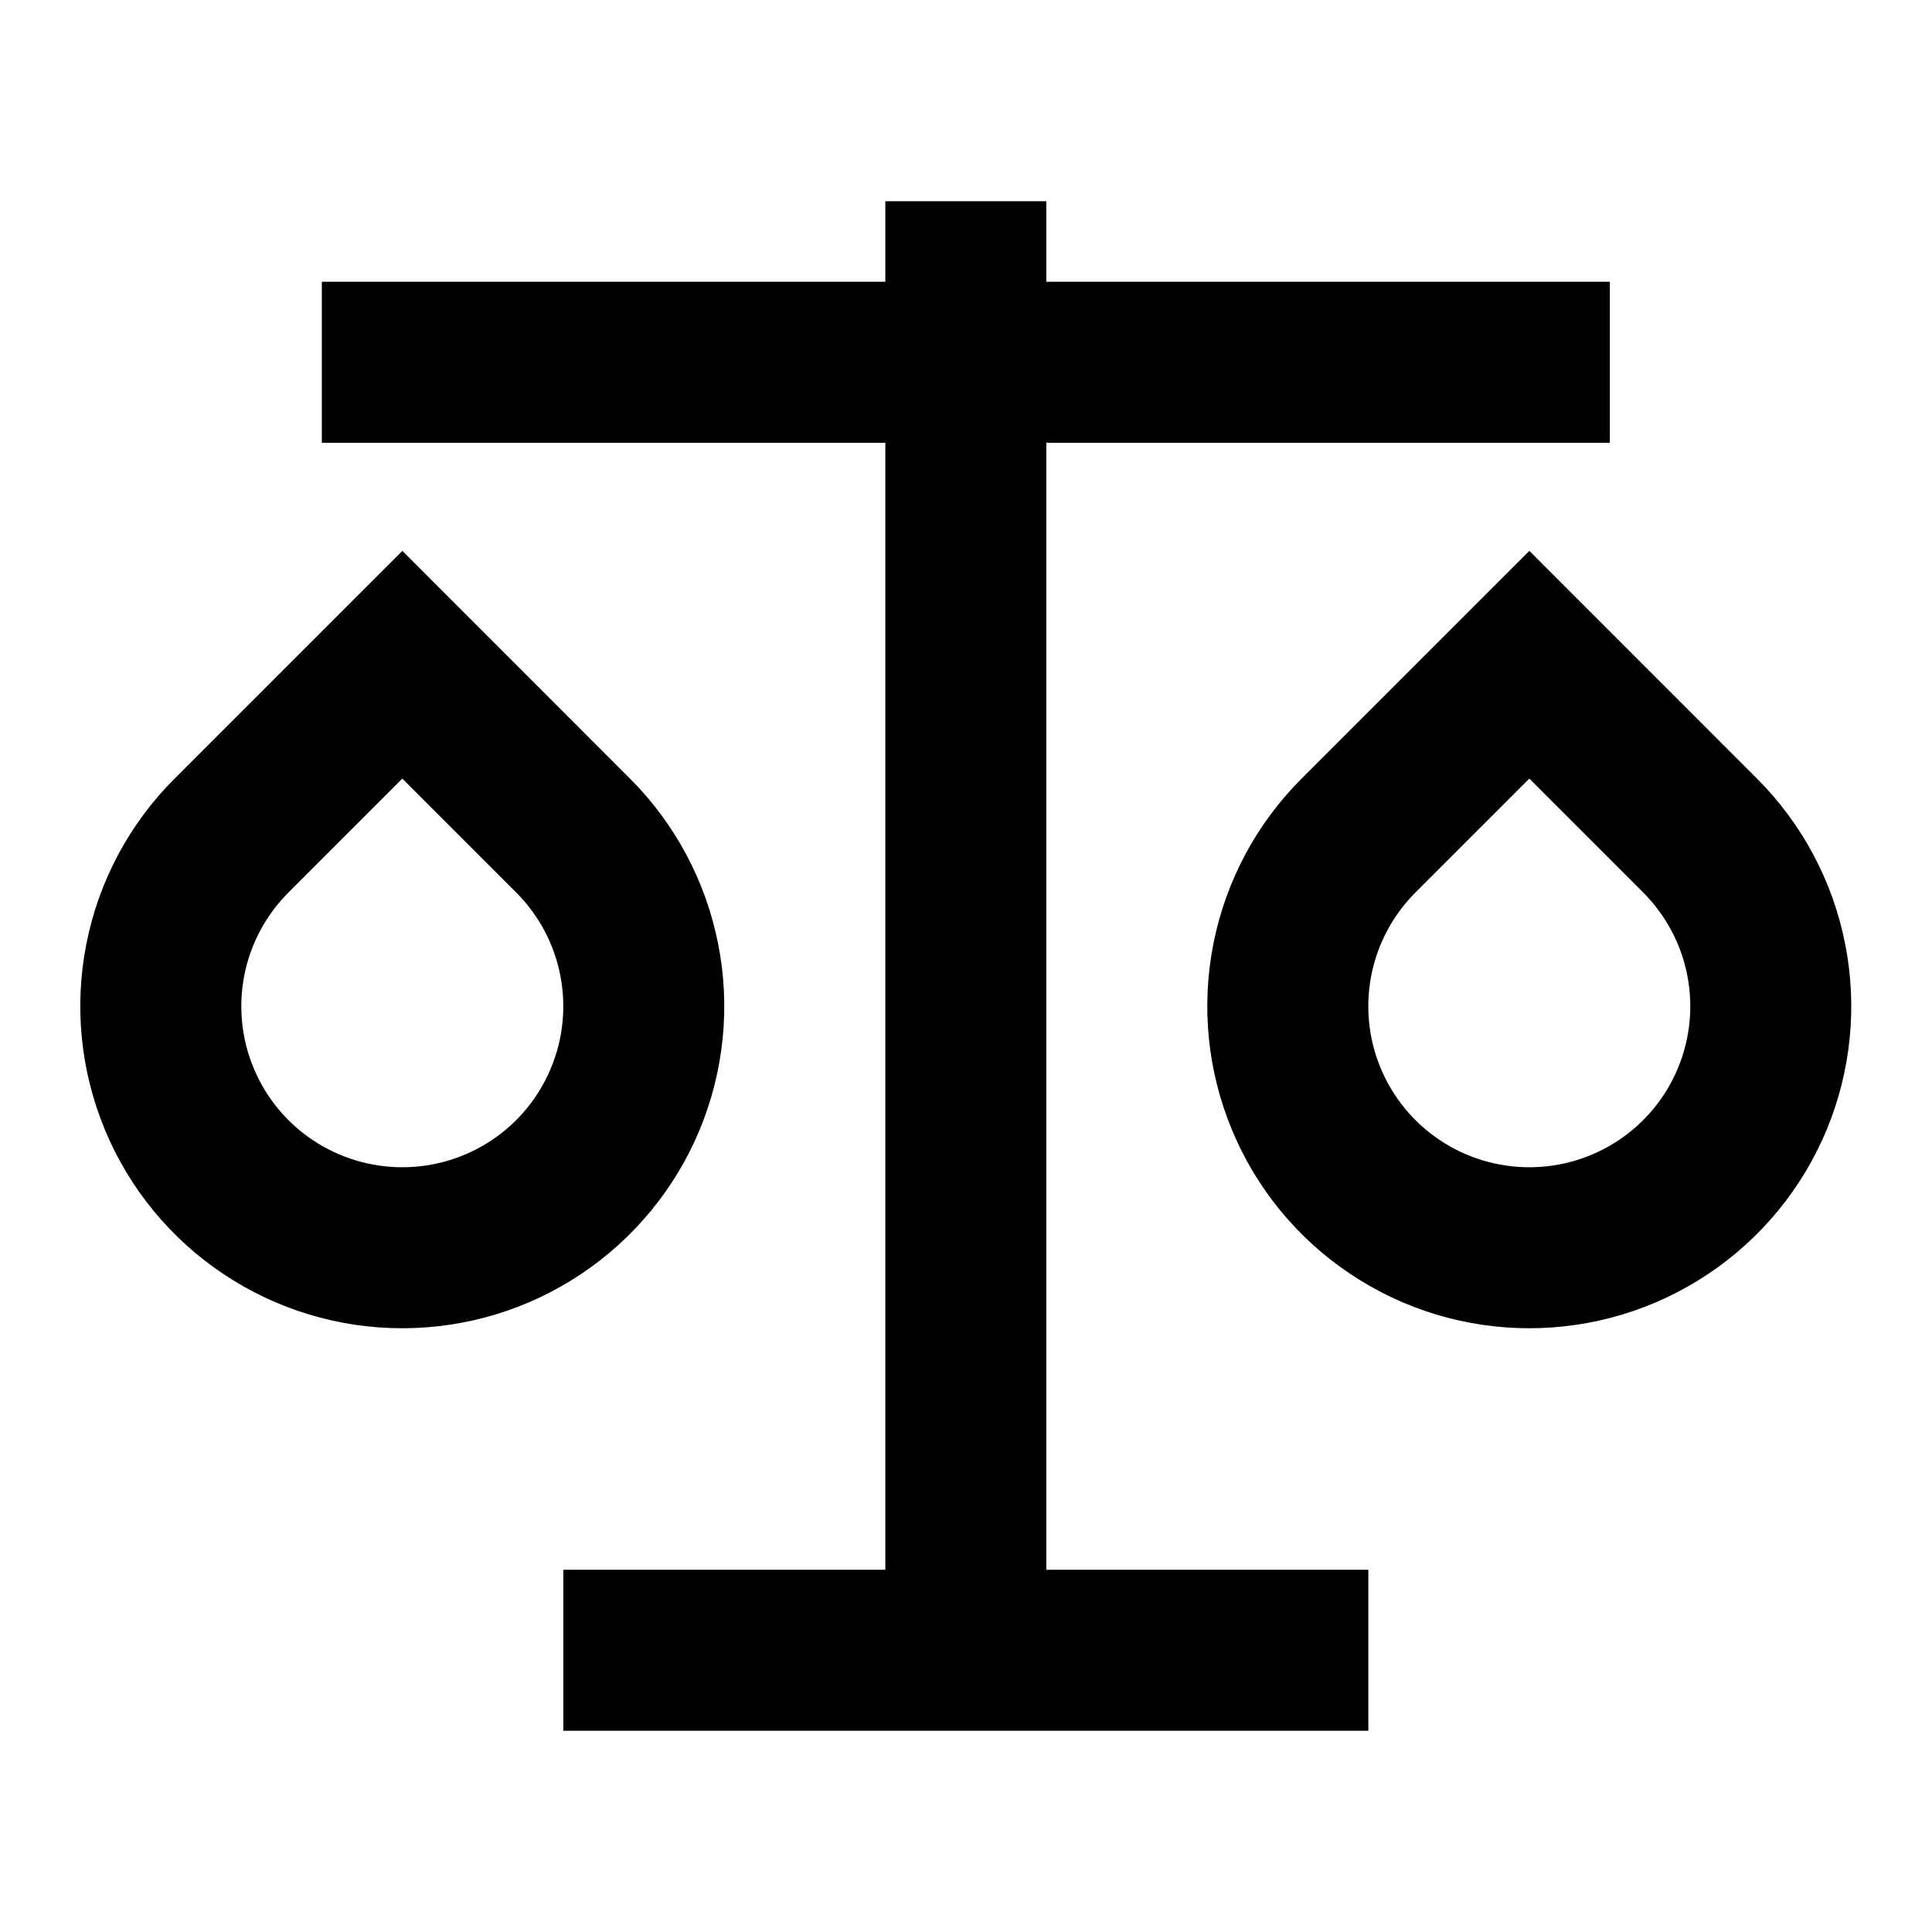
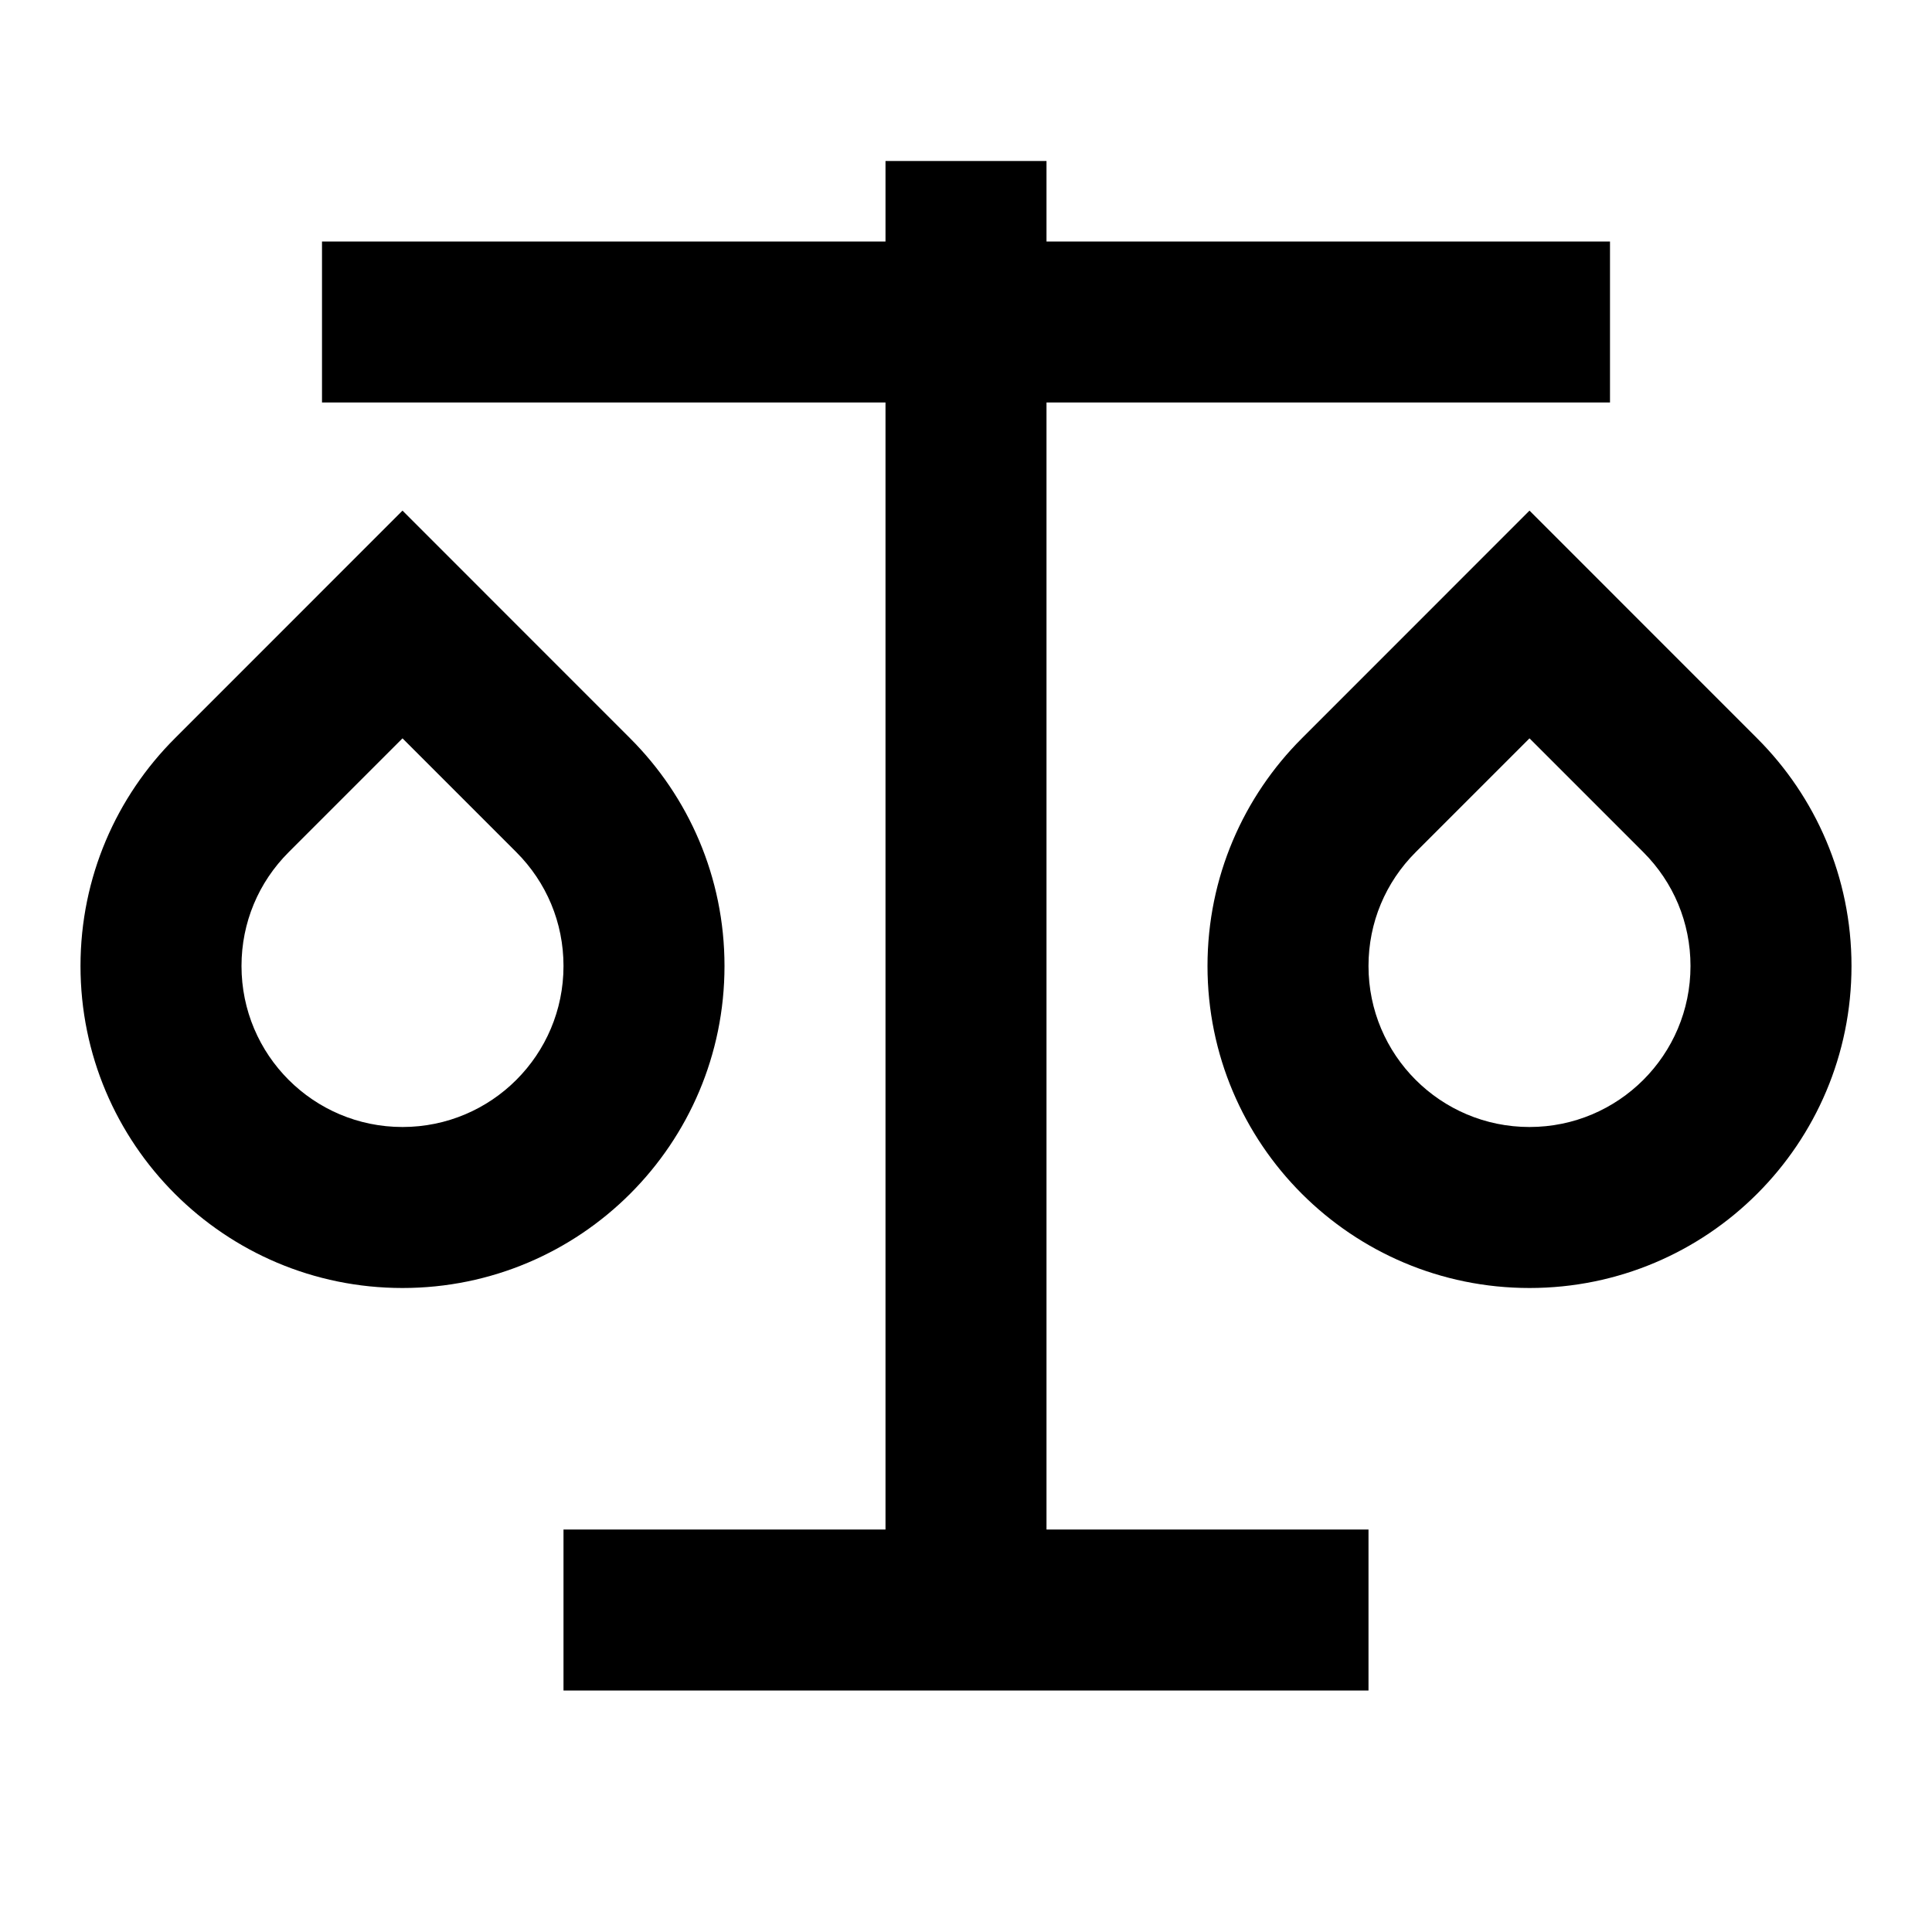
<svg xmlns="http://www.w3.org/2000/svg" id="compare" viewBox="0 0 24 24">
-   <path d="M12.998 2.5V3.5H19.998V5.5H12.998V19.5H16.998V21.5H6.998V19.5H10.998V5.5H3.998V3.5H10.998V2.5H12.998ZM4.998 6.843L7.826 9.672C8.385 10.231 8.766 10.944 8.92 11.72C9.075 12.496 8.995 13.3 8.693 14.031C8.39 14.762 7.877 15.387 7.219 15.826C6.562 16.266 5.788 16.5 4.997 16.5C4.206 16.5 3.433 16.266 2.775 15.826C2.117 15.387 1.604 14.762 1.302 14.031C0.999 13.3 0.92 12.496 1.074 11.72C1.228 10.944 1.609 10.231 2.169 9.672L4.998 6.843ZM18.998 6.843L21.826 9.672C22.385 10.231 22.766 10.944 22.92 11.72C23.075 12.496 22.995 13.3 22.693 14.031C22.39 14.762 21.877 15.387 21.219 15.826C20.561 16.266 19.788 16.5 18.997 16.5C18.206 16.5 17.433 16.266 16.775 15.826C16.117 15.387 15.604 14.762 15.302 14.031C14.999 13.3 14.92 12.496 15.074 11.72C15.228 10.944 15.609 10.231 16.169 9.672L18.998 6.843ZM4.998 9.672L3.584 11.086C3.304 11.366 3.113 11.722 3.036 12.11C2.959 12.498 2.998 12.9 3.15 13.266C3.301 13.631 3.557 13.944 3.886 14.163C4.215 14.383 4.602 14.5 4.998 14.5C5.393 14.5 5.78 14.383 6.109 14.163C6.438 13.944 6.694 13.631 6.845 13.266C6.997 12.9 7.036 12.498 6.959 12.11C6.882 11.722 6.691 11.366 6.412 11.086L4.998 9.672ZM18.998 9.672L17.584 11.086C17.304 11.366 17.113 11.722 17.036 12.11C16.959 12.498 16.998 12.9 17.15 13.266C17.301 13.631 17.558 13.944 17.886 14.163C18.215 14.383 18.602 14.5 18.998 14.5C19.393 14.5 19.78 14.383 20.109 14.163C20.438 13.944 20.694 13.631 20.845 13.266C20.997 12.9 21.036 12.498 20.959 12.11C20.882 11.722 20.691 11.366 20.412 11.086L18.998 9.672Z" />
+   <path fill="none" d="M0 0H24V24H0z" />
+   <path d="M13 2v1h7v2h-7v14h4v2H7v-2h4V5H4V3h7V2h2zM5 6.343l2.828 2.829C8.552 9.895 9 10.895 9 12c0 2.21-1.79 4-4 4s-4-1.79-4-4c0-1.105.448-2.105 1.172-2.828L5 6.343zm14 0l2.828 2.829C22.552 9.895 23 10.895 23 12c0 2.21-1.79 4-4 4s-4-1.79-4-4c0-1.105.448-2.105 1.172-2.828L19 6.343zM5 9.172l-1.414 1.414C3.212 10.96 3 11.46 3 12c0 1.105.895 2 2 2s2-.895 2-2c0-.54-.212-1.04-.586-1.414L5 9.172zm14 0l-1.414 1.414C17.212 10.96 17 11.46 17 12c0 1.105.895 2 2 2s2-.895 2-2c0-.54-.212-1.04-.586-1.414L19 9.172z" />
</svg>
